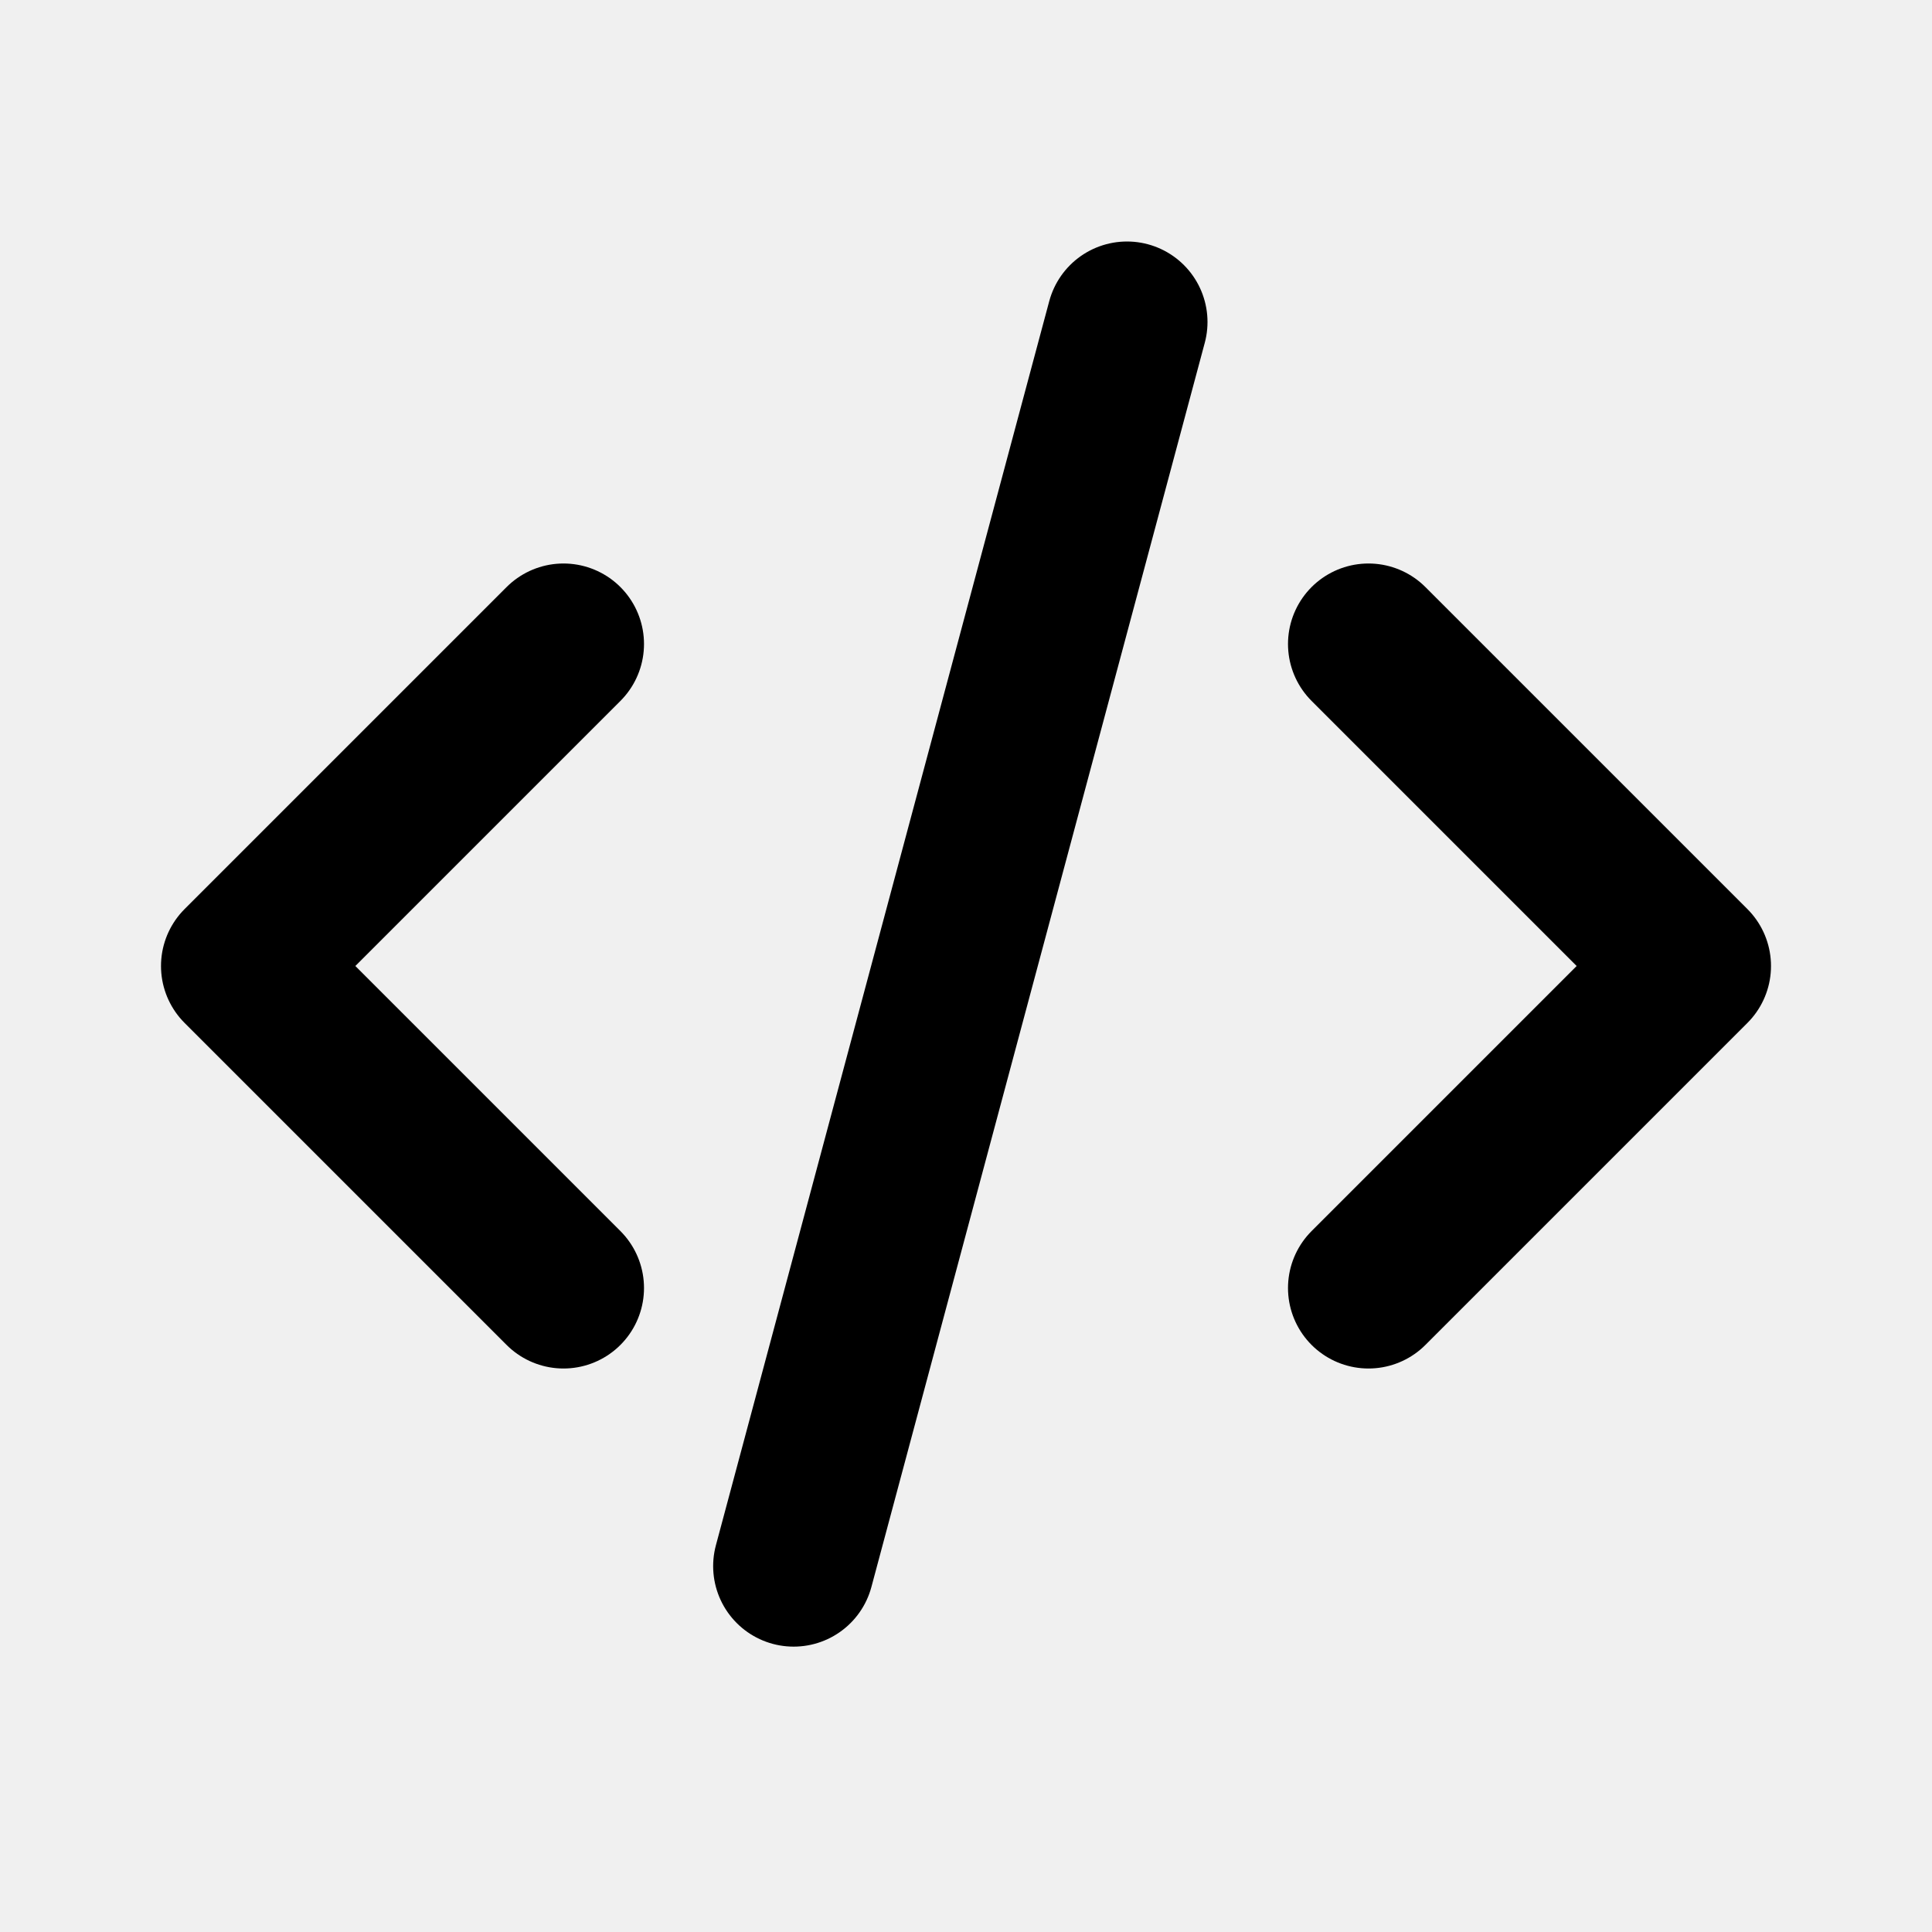
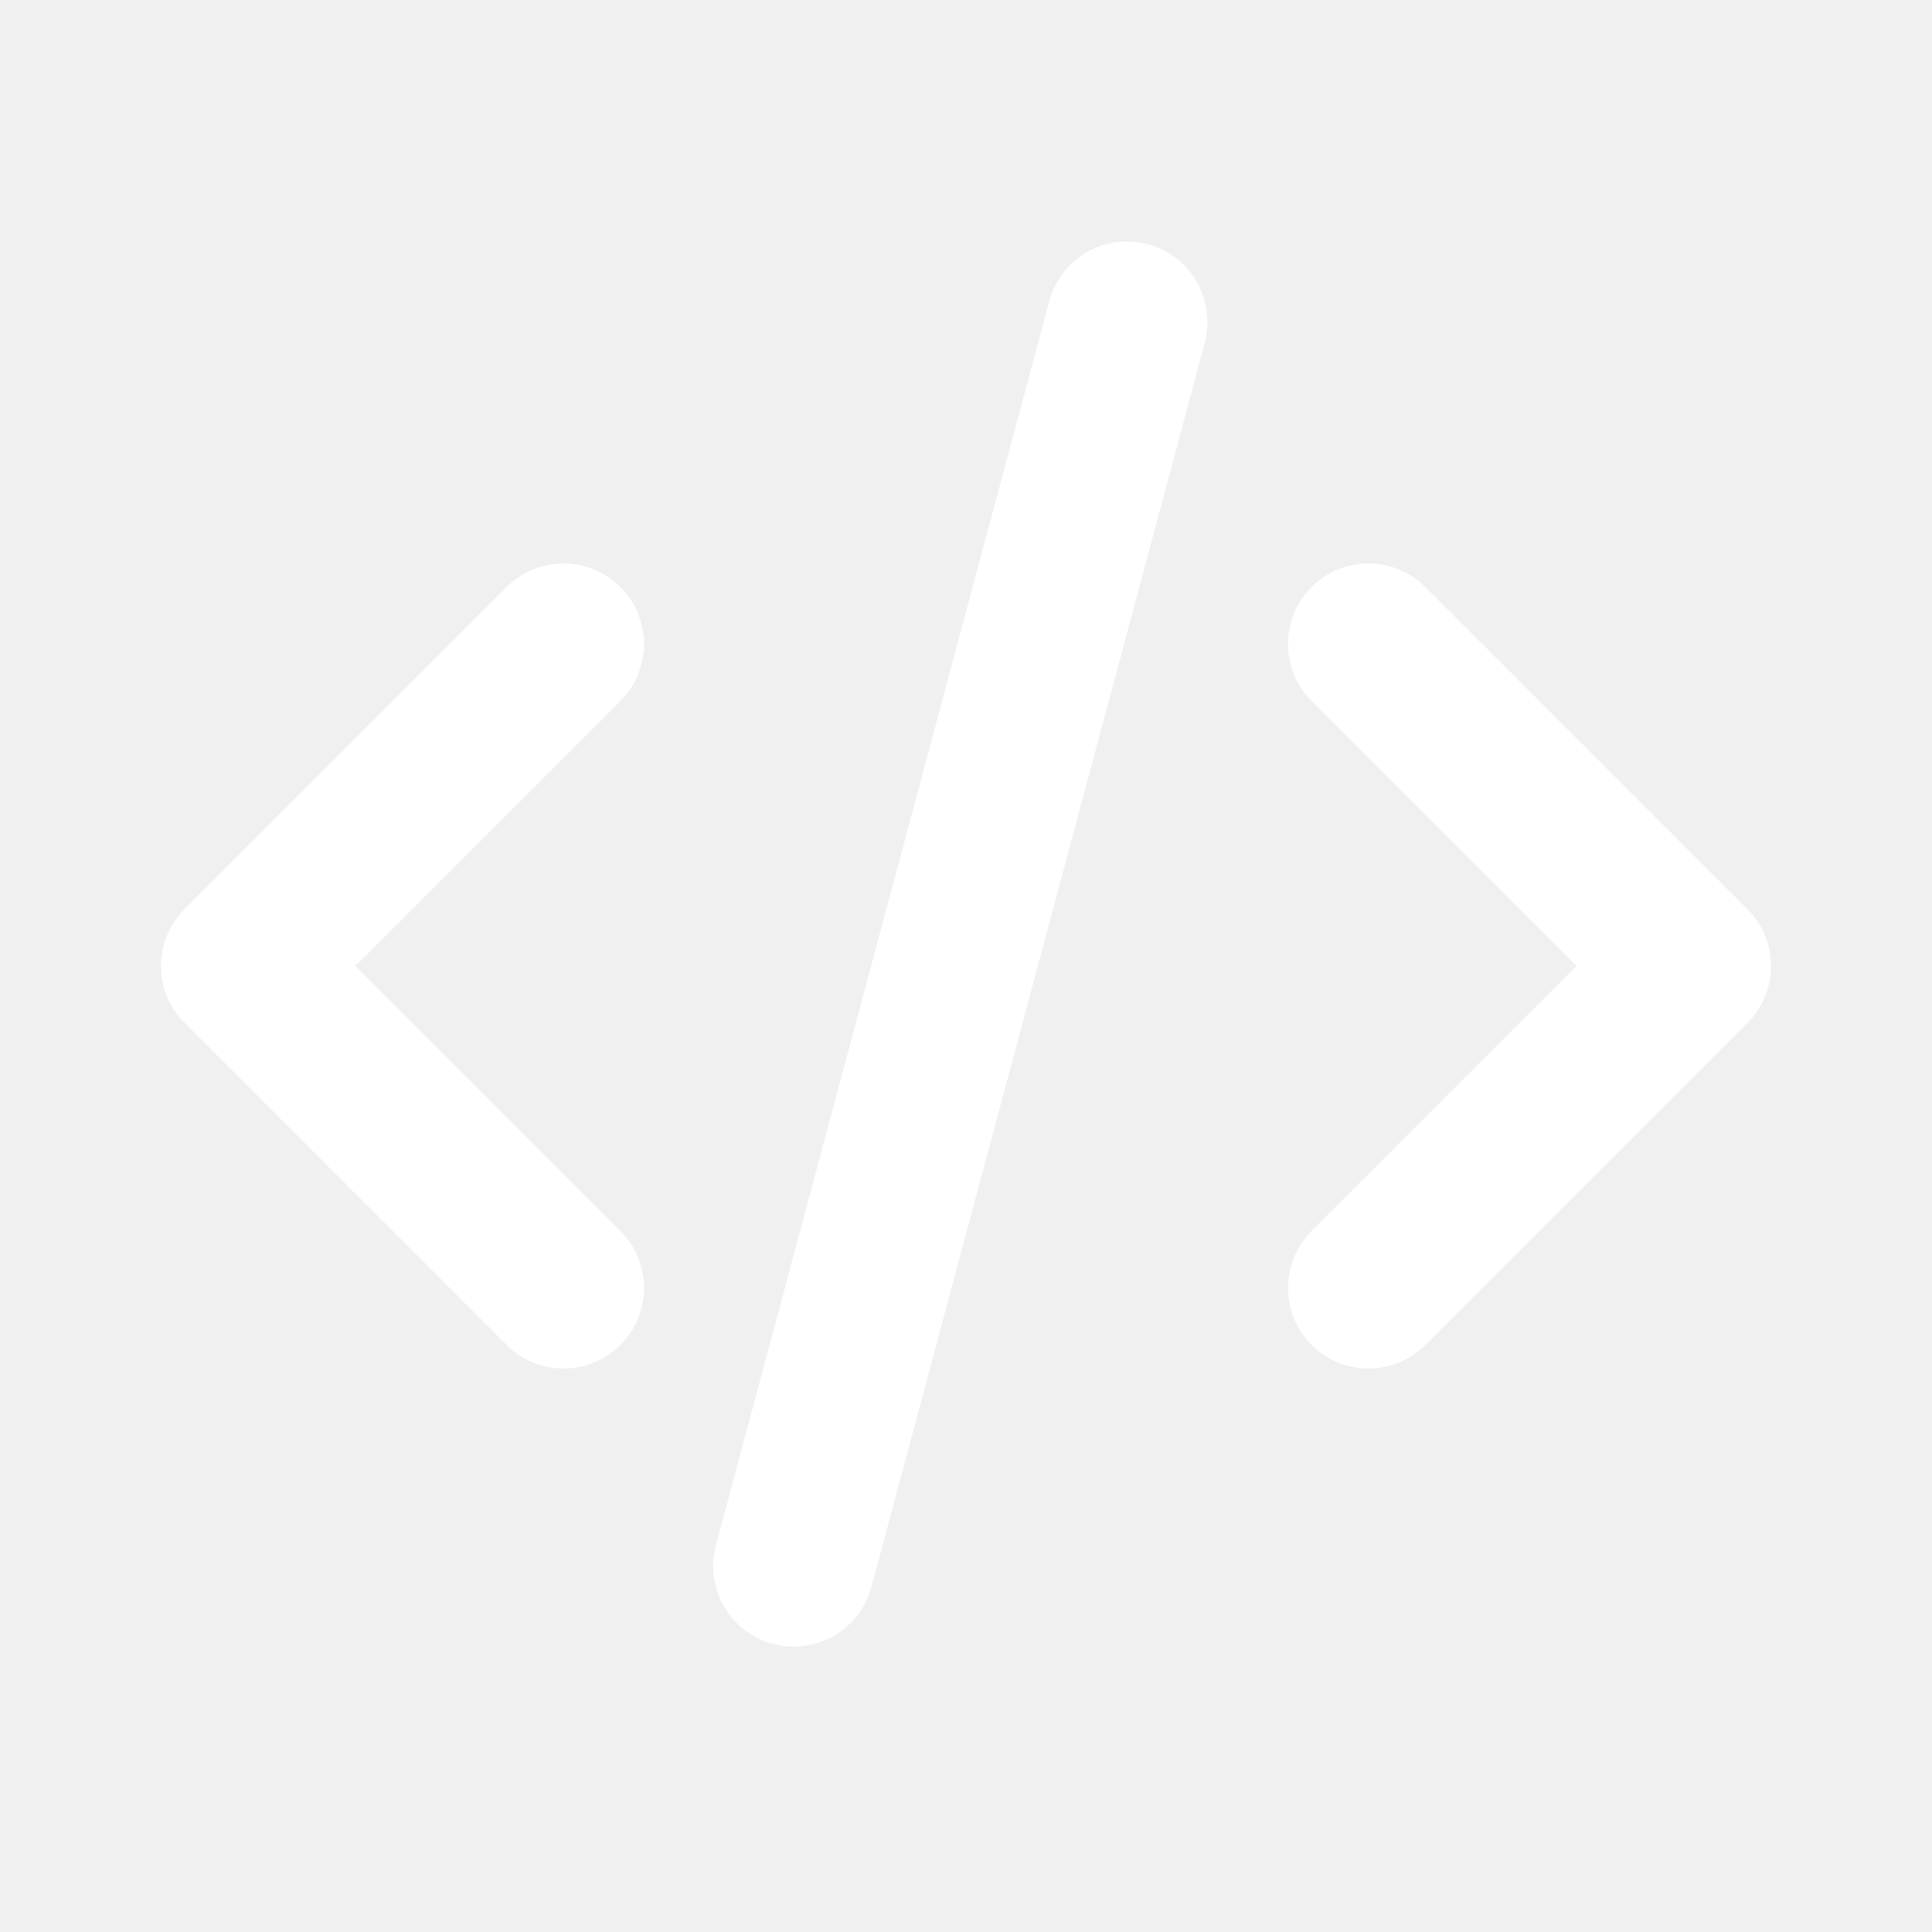
<svg xmlns="http://www.w3.org/2000/svg" width="800px" height="800px" viewBox="0 0 24 24" fill="none">
-   <path d="M7 8L3 12L7 16" stroke="#000000" stroke-width="2" stroke-linecap="round" stroke-linejoin="round" />
-   <path d="M17 8L21 12L17 16" stroke="#000000" stroke-width="2" stroke-linecap="round" stroke-linejoin="round" />
-   <path d="M14 4L9.859 19.455" stroke="#000000" stroke-width="2" stroke-linecap="round" stroke-linejoin="round" />
+   <path d="M7 8L3 12L7 16" stroke="#fff" stroke-width="2" stroke-linecap="round" stroke-linejoin="round" />
+   <path d="M17 8L21 12L17 16" stroke="#fff" stroke-width="2" stroke-linecap="round" stroke-linejoin="round" />
+   <path d="M14 4L9.859 19.455" stroke="#fff" stroke-width="2" stroke-linecap="round" stroke-linejoin="round" />
</svg>
